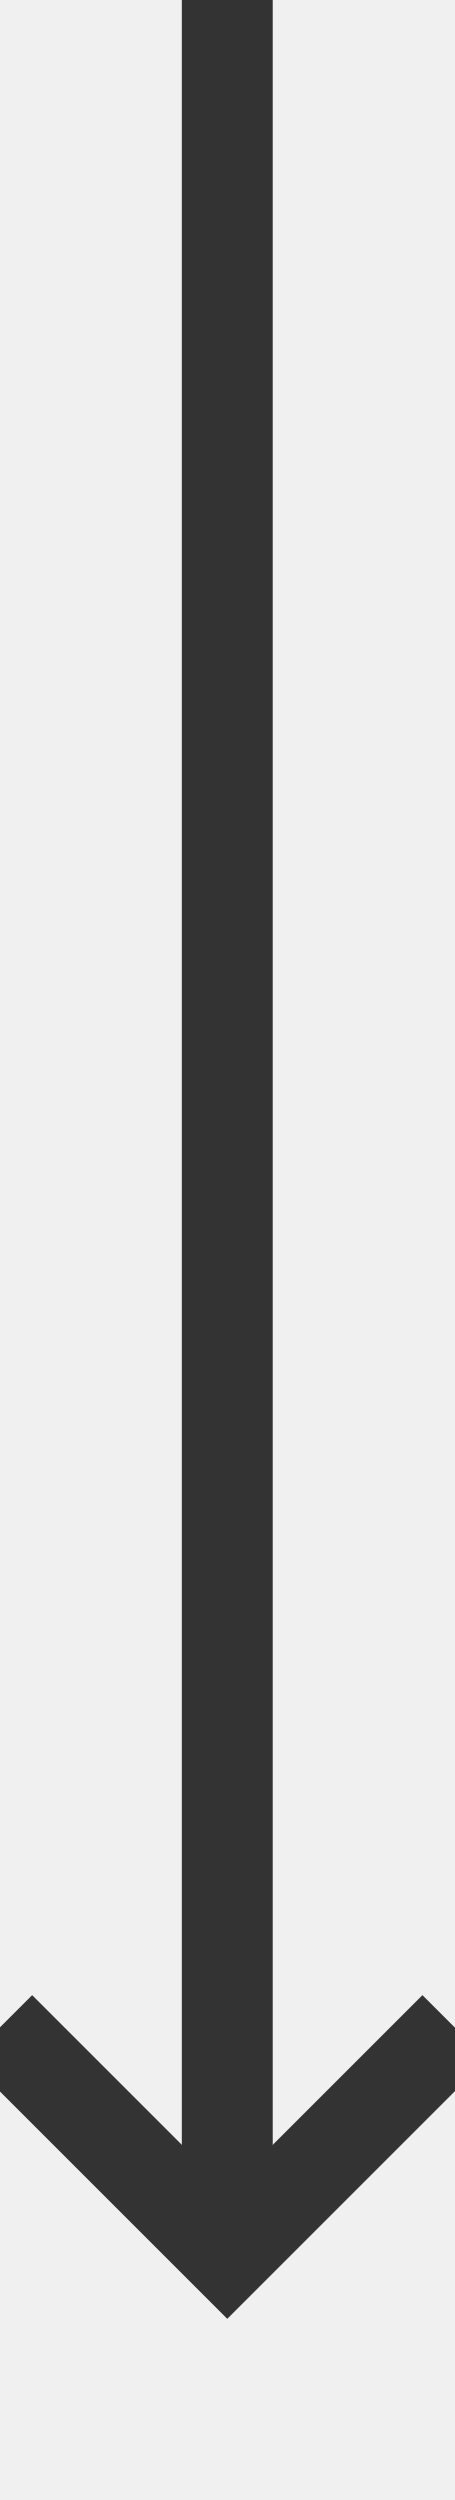
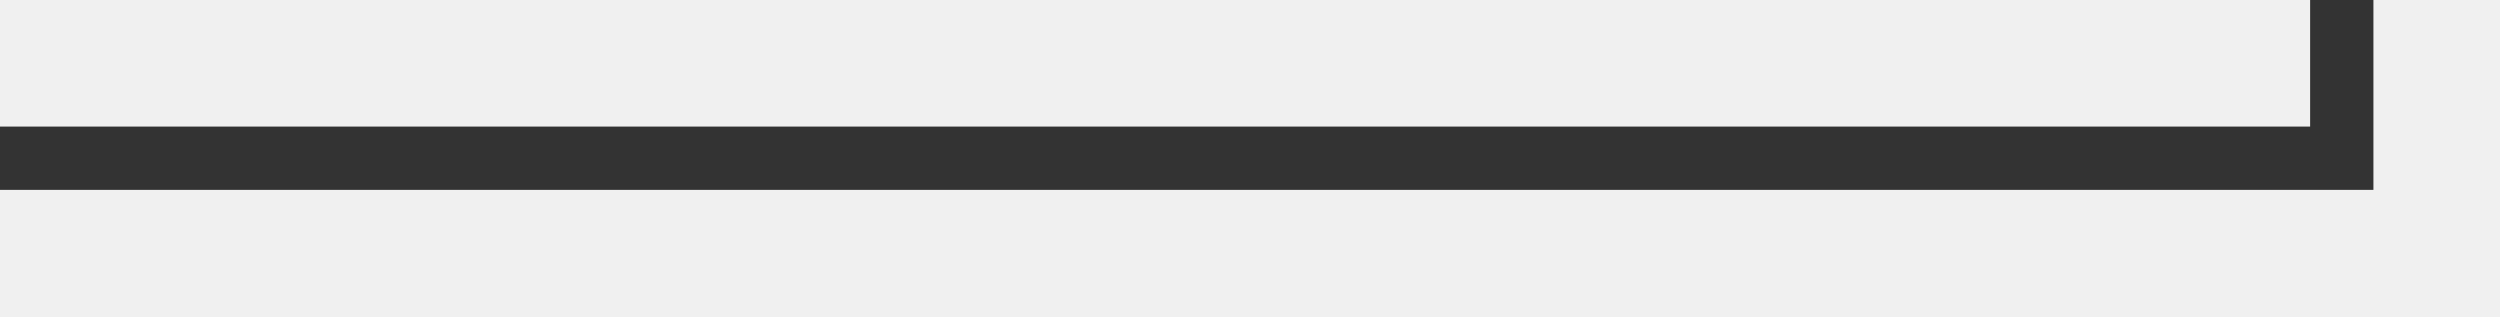
- <svg xmlns="http://www.w3.org/2000/svg" version="1.1" width="10px" height="55px" preserveAspectRatio="xMidYMin meet" viewBox="1351 527  8 55">
-   <path d="M 1355 527  L 1355 576  " stroke-width="2" stroke="#333333" fill="none" />
-   <path d="M 1359.293 570.893  L 1355 575.186  L 1350.707 570.893  L 1349.293 572.307  L 1354.293 577.307  L 1355 578.014  L 1355.707 577.307  L 1360.707 572.307  L 1359.293 570.893  Z " fill-rule="nonzero" fill="#333333" stroke="none" />
+ <svg xmlns="http://www.w3.org/2000/svg" version="1.1" width="79px" height="10px" preserveAspectRatio="xMinYMid meet" viewBox="1425 503  79 8">
+   <defs>
+     <mask fill="white" id="clip434">
+       <path d="M 1469.5 405  L 1528.5 405  L 1528.5 430  L 1469.5 430  Z M 1415 318  L 1528.5 318  L 1528.5 510  L 1415 510  Z " fill-rule="evenodd" />
+     </mask>
+   </defs>
+   <path d="M 1425 507  L 1499 507  L 1499 328  L 1427 328  " stroke-width="2" stroke="#333333" fill="none" mask="url(#clip434)" />
+   <path d="M 1432.107 332.293  L 1427.814 328  L 1432.107 323.707  L 1430.693 322.293  L 1425.693 327.293  L 1424.986 328  L 1425.693 328.707  L 1430.693 333.707  L 1432.107 332.293  Z " fill-rule="nonzero" fill="#333333" stroke="none" mask="url(#clip434)" />
</svg>
